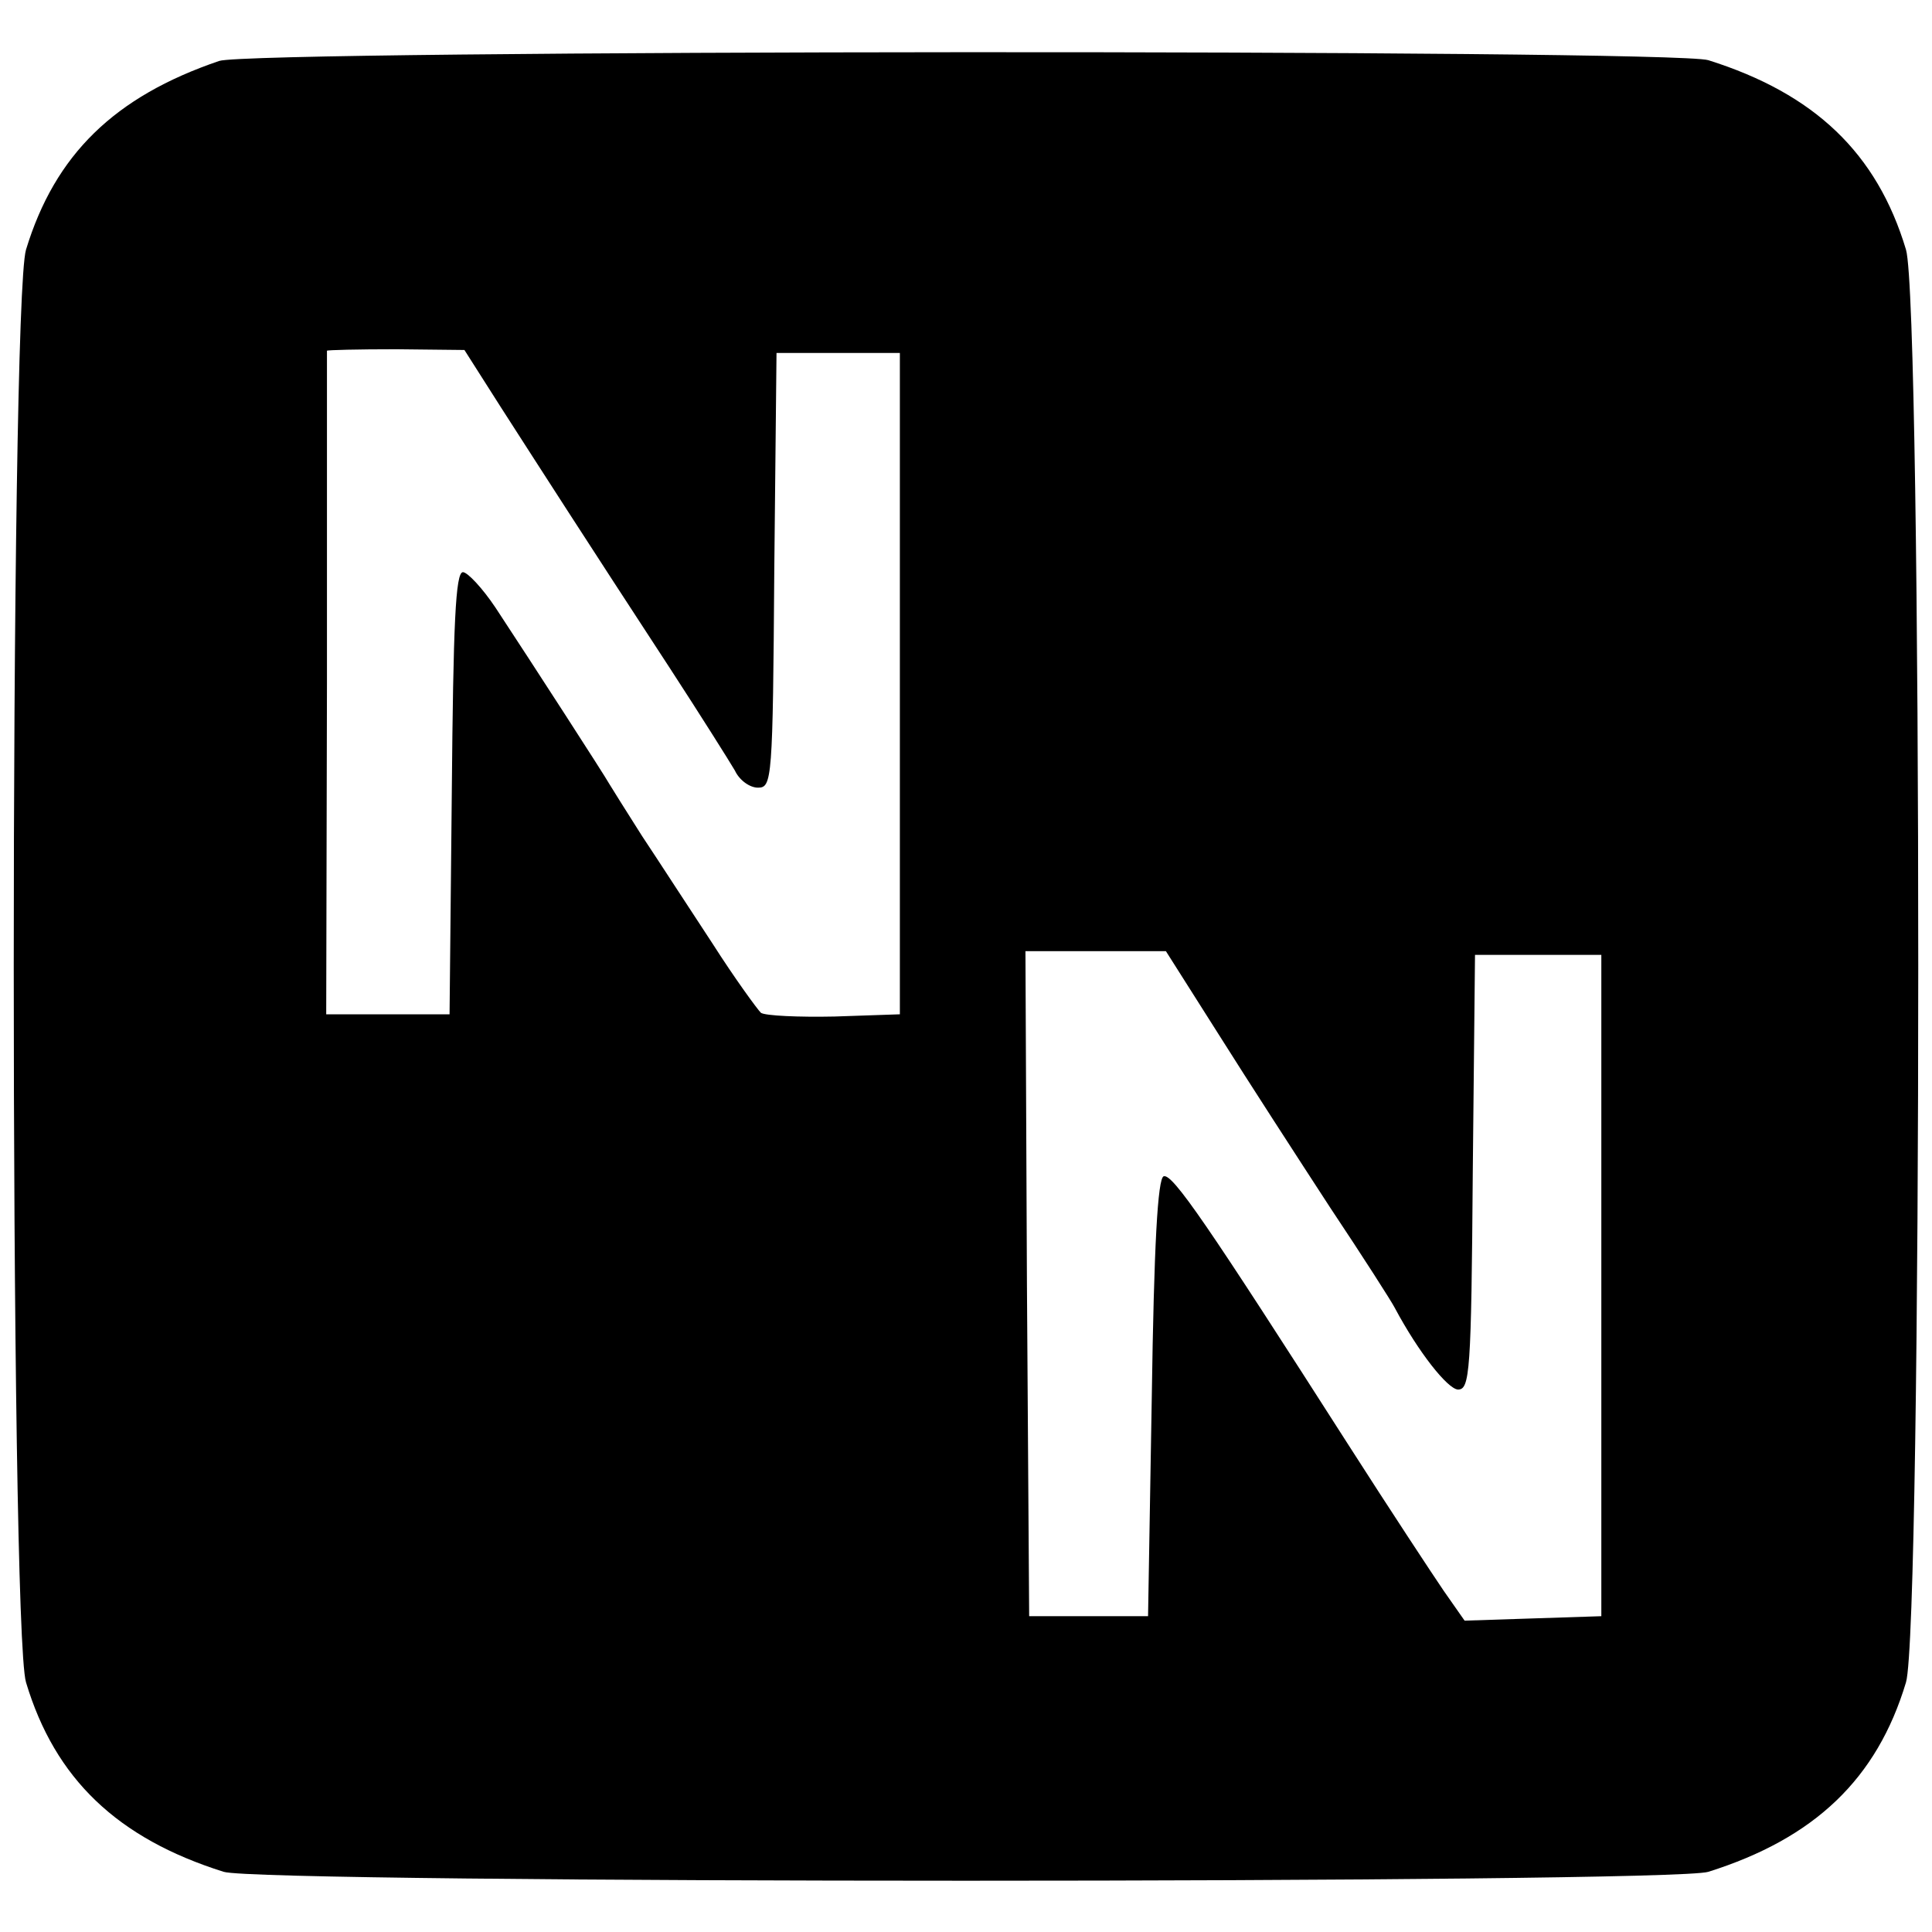
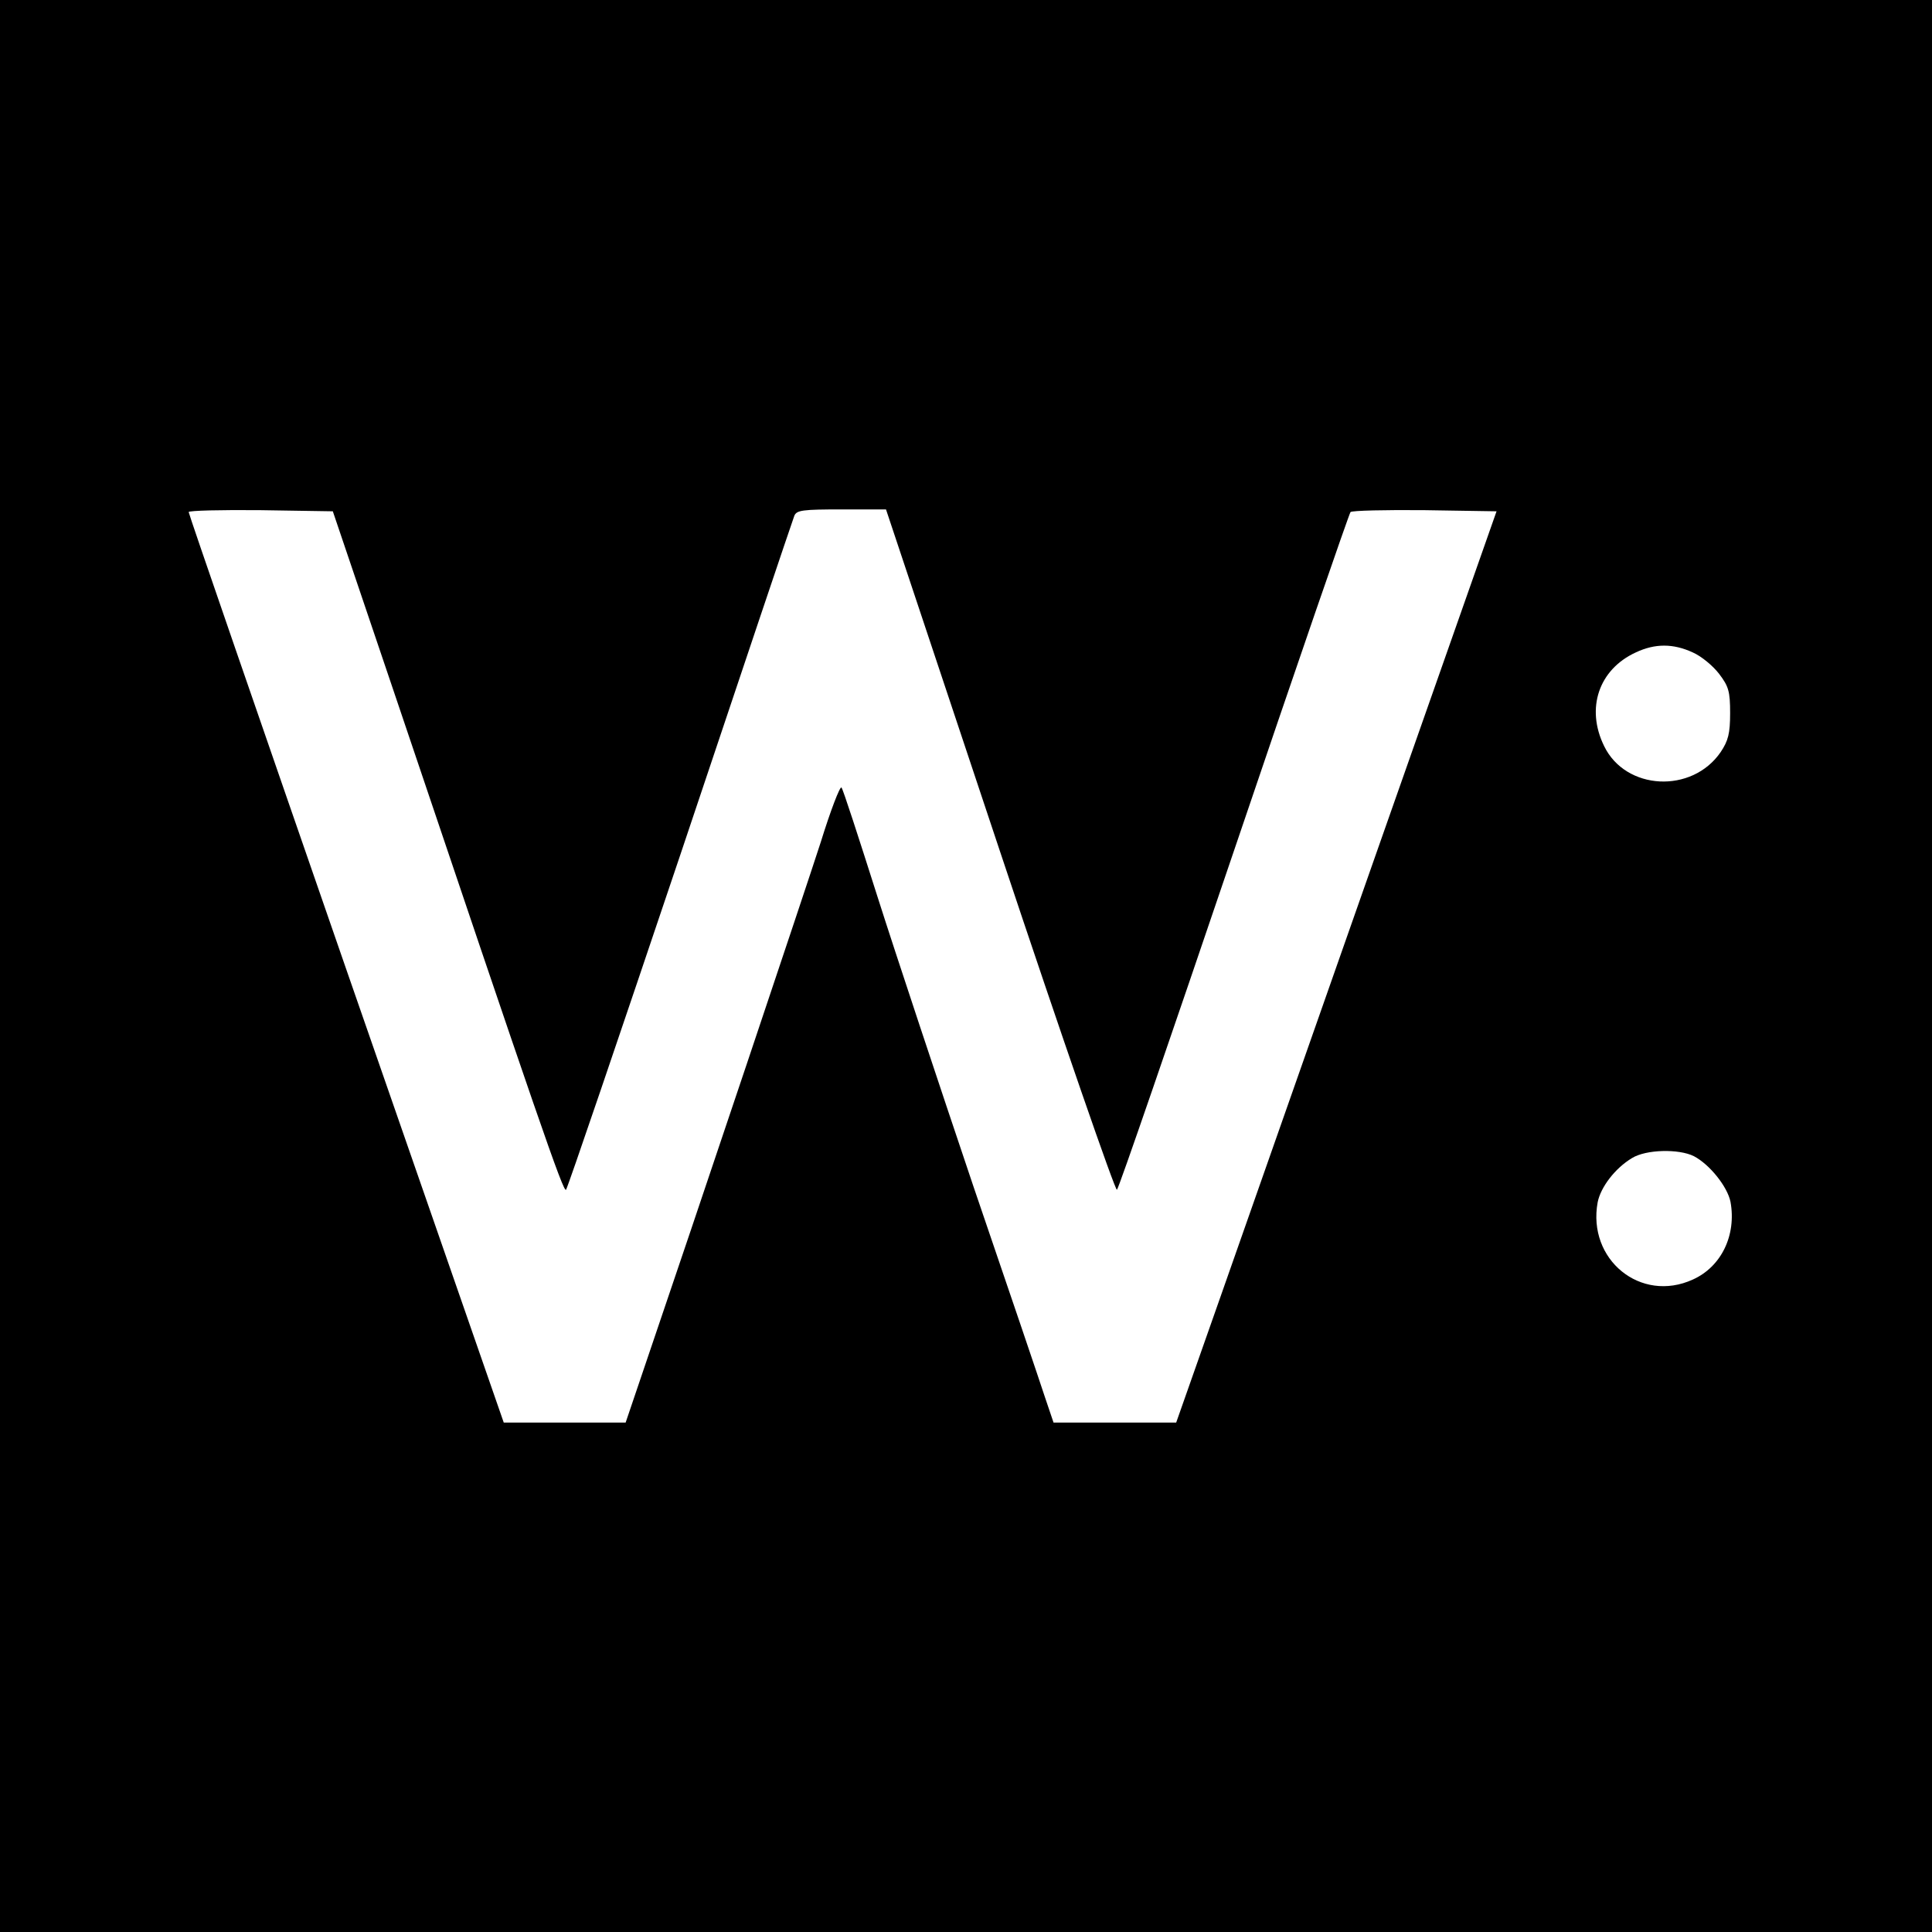
- <svg xmlns="http://www.w3.org/2000/svg" version="1" width="346.667" height="346.667" viewBox="0 0 260 260">
-   <path d="M29.5 8.2C15.4 13 7.4 20.8 3.5 33.6 1.3 41 1.3 219 3.5 226.4c3.9 13 12.3 21 26.6 25.5 5 1.6 194.8 1.6 199.8 0 14.3-4.5 22.7-12.5 26.6-25.5 2.2-7.4 2.2-185.4 0-192.8-3.9-13-12.3-21-26.6-25.5-4.7-1.5-196-1.4-200.4.1zm37.9 46.6c5.4 8.4 11.3 17.6 22.8 35.2 4.1 6.3 8 12.5 8.7 13.7.6 1.3 2 2.3 3.1 2.3 1.9 0 2-1 2.2-29.3l.3-29.2h16.6v89l-8.8.3c-4.8.1-9.3-.1-9.9-.5-.5-.5-3.5-4.6-6.5-9.3-3.1-4.7-7.3-11.2-9.5-14.5-2.1-3.3-4.1-6.5-4.4-7-.6-1.1-10.3-16.1-15.3-23.7-1.8-2.7-3.8-4.8-4.4-4.8-1 0-1.3 6.9-1.5 29.7l-.3 29.8H43.9L44 92V47.2c0-.1 4.2-.2 9.3-.2l9.2.1 4.9 7.7zm96.6 84.4c3.9 6.2 10.7 16.7 15 23.3 4.4 6.6 8.3 12.7 8.7 13.5 3.2 6 7.1 10.9 8.5 11 1.6 0 1.8-2.2 2-29.3l.3-29.2h17v89l-9.2.3-9.2.3-2.8-4c-1.5-2.2-7.3-11-12.8-19.6-19-29.7-23.7-36.6-24.9-36.2-.8.3-1.3 9.2-1.6 29.8l-.5 29.4h-16l-.3-44.8-.2-44.7h18.9l7.1 11.2z" />
+ <svg xmlns="http://www.w3.org/2000/svg" version="1.0" width="512pt" height="512pt" viewBox="0 0 512 512" preserveAspectRatio="xMidYMid meet">
+   <g transform="translate(0,512) scale(0.1,-0.1)" fill="#000000" stroke="none">
+     <path d="M0 2560 l0 -2560 2560 0 2560 0 0 2560 0 2560 -2560 0 -2560 0 0 -2560z m1036 750 c393 -1165 457 -1351 464 -1343 4 4 140 404 303 888 162 484 298 888 302 898 6 15 22 17 125 17 l118 0 302 -906 c166 -498 306 -902 310 -897 5 4 144 409 310 898 166 490 305 893 309 898 4 4 93 6 197 5 l190 -3 -306 -870 c-168 -478 -359 -1022 -424 -1207 l-119 -338 -163 0 -162 0 -23 68 c-12 37 -97 288 -189 557 -91 270 -206 616 -255 770 -49 154 -91 284 -95 288 -4 4 -29 -61 -55 -145 -41 -127 -323 -968 -477 -1420 l-40 -118 -161 0 -162 0 -418 1203 c-229 661 -417 1205 -417 1210 0 4 86 6 191 5 l191 -3 154 -455z m3450 81 c23 -10 54 -36 70 -57 25 -33 29 -46 29 -104 0 -54 -5 -73 -25 -103 -76 -111 -252 -102 -309 16 -49 100 -14 203 84 248 51 24 99 24 151 0z m3 -1335 c42 -22 89 -81 97 -121 16 -88 -24 -172 -100 -206 -138 -63 -280 53 -252 205 8 40 46 90 91 117 37 23 124 25 164 5z" />
+   </g>
</svg>
